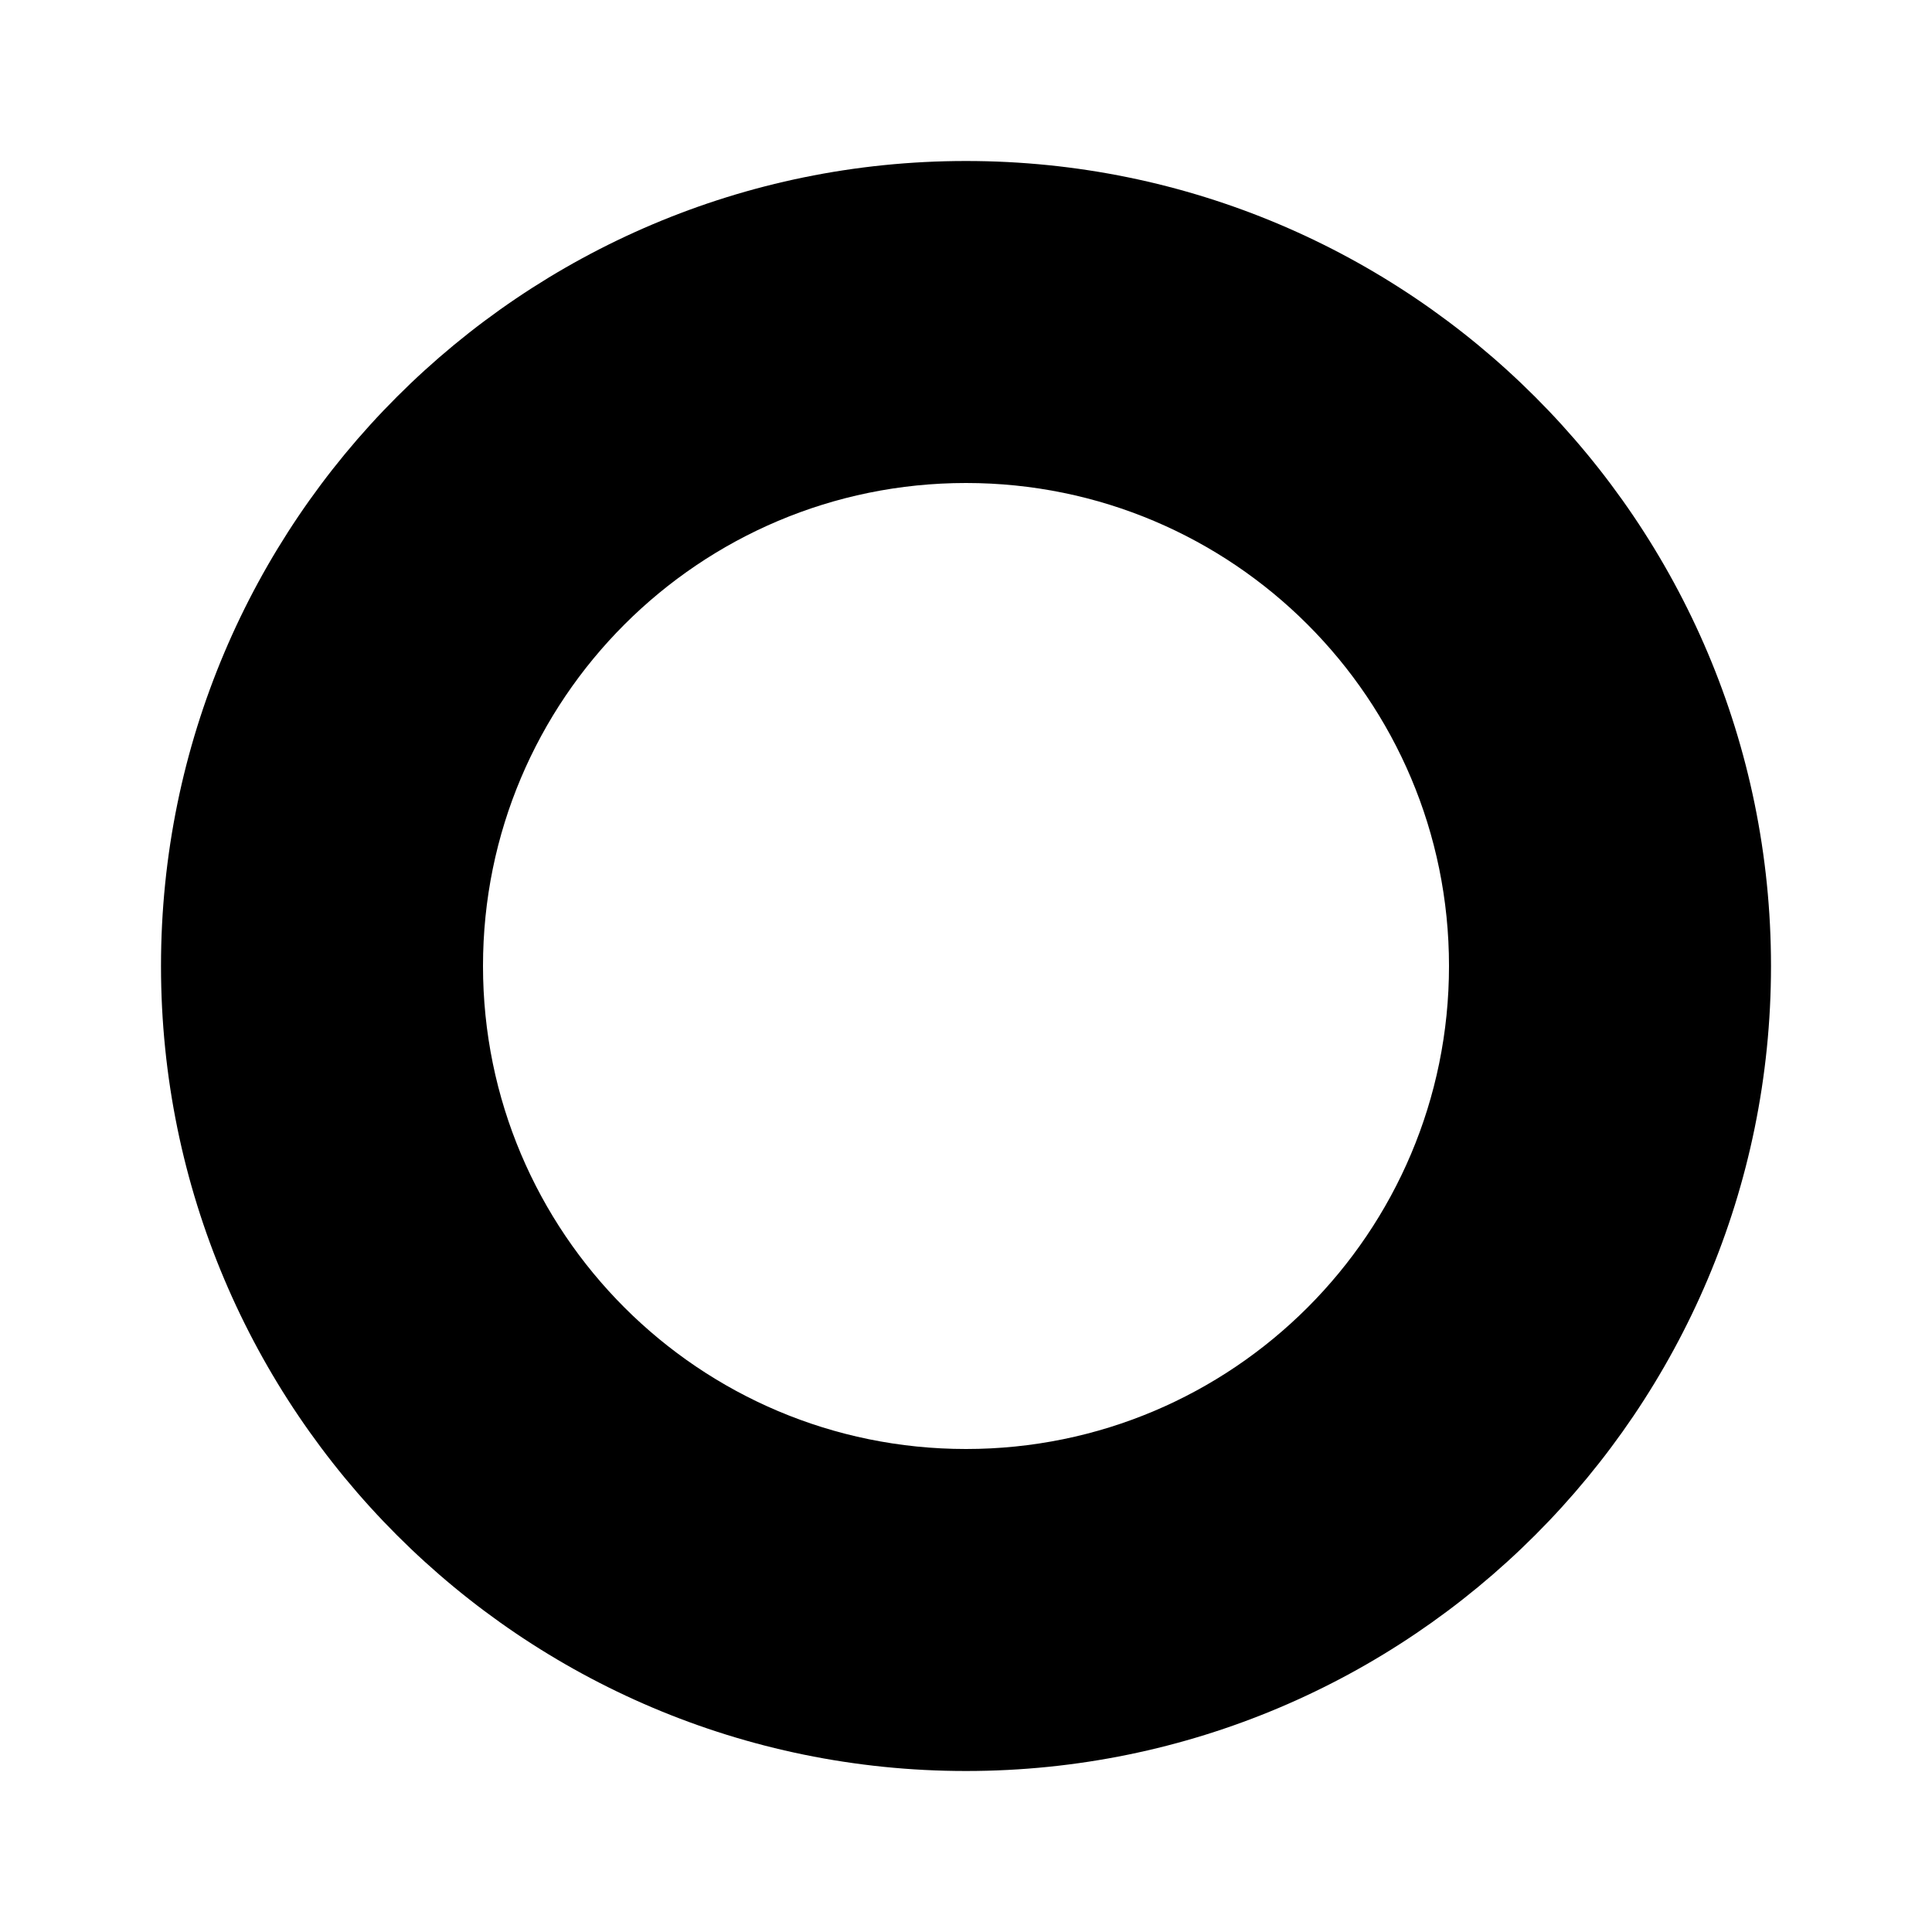
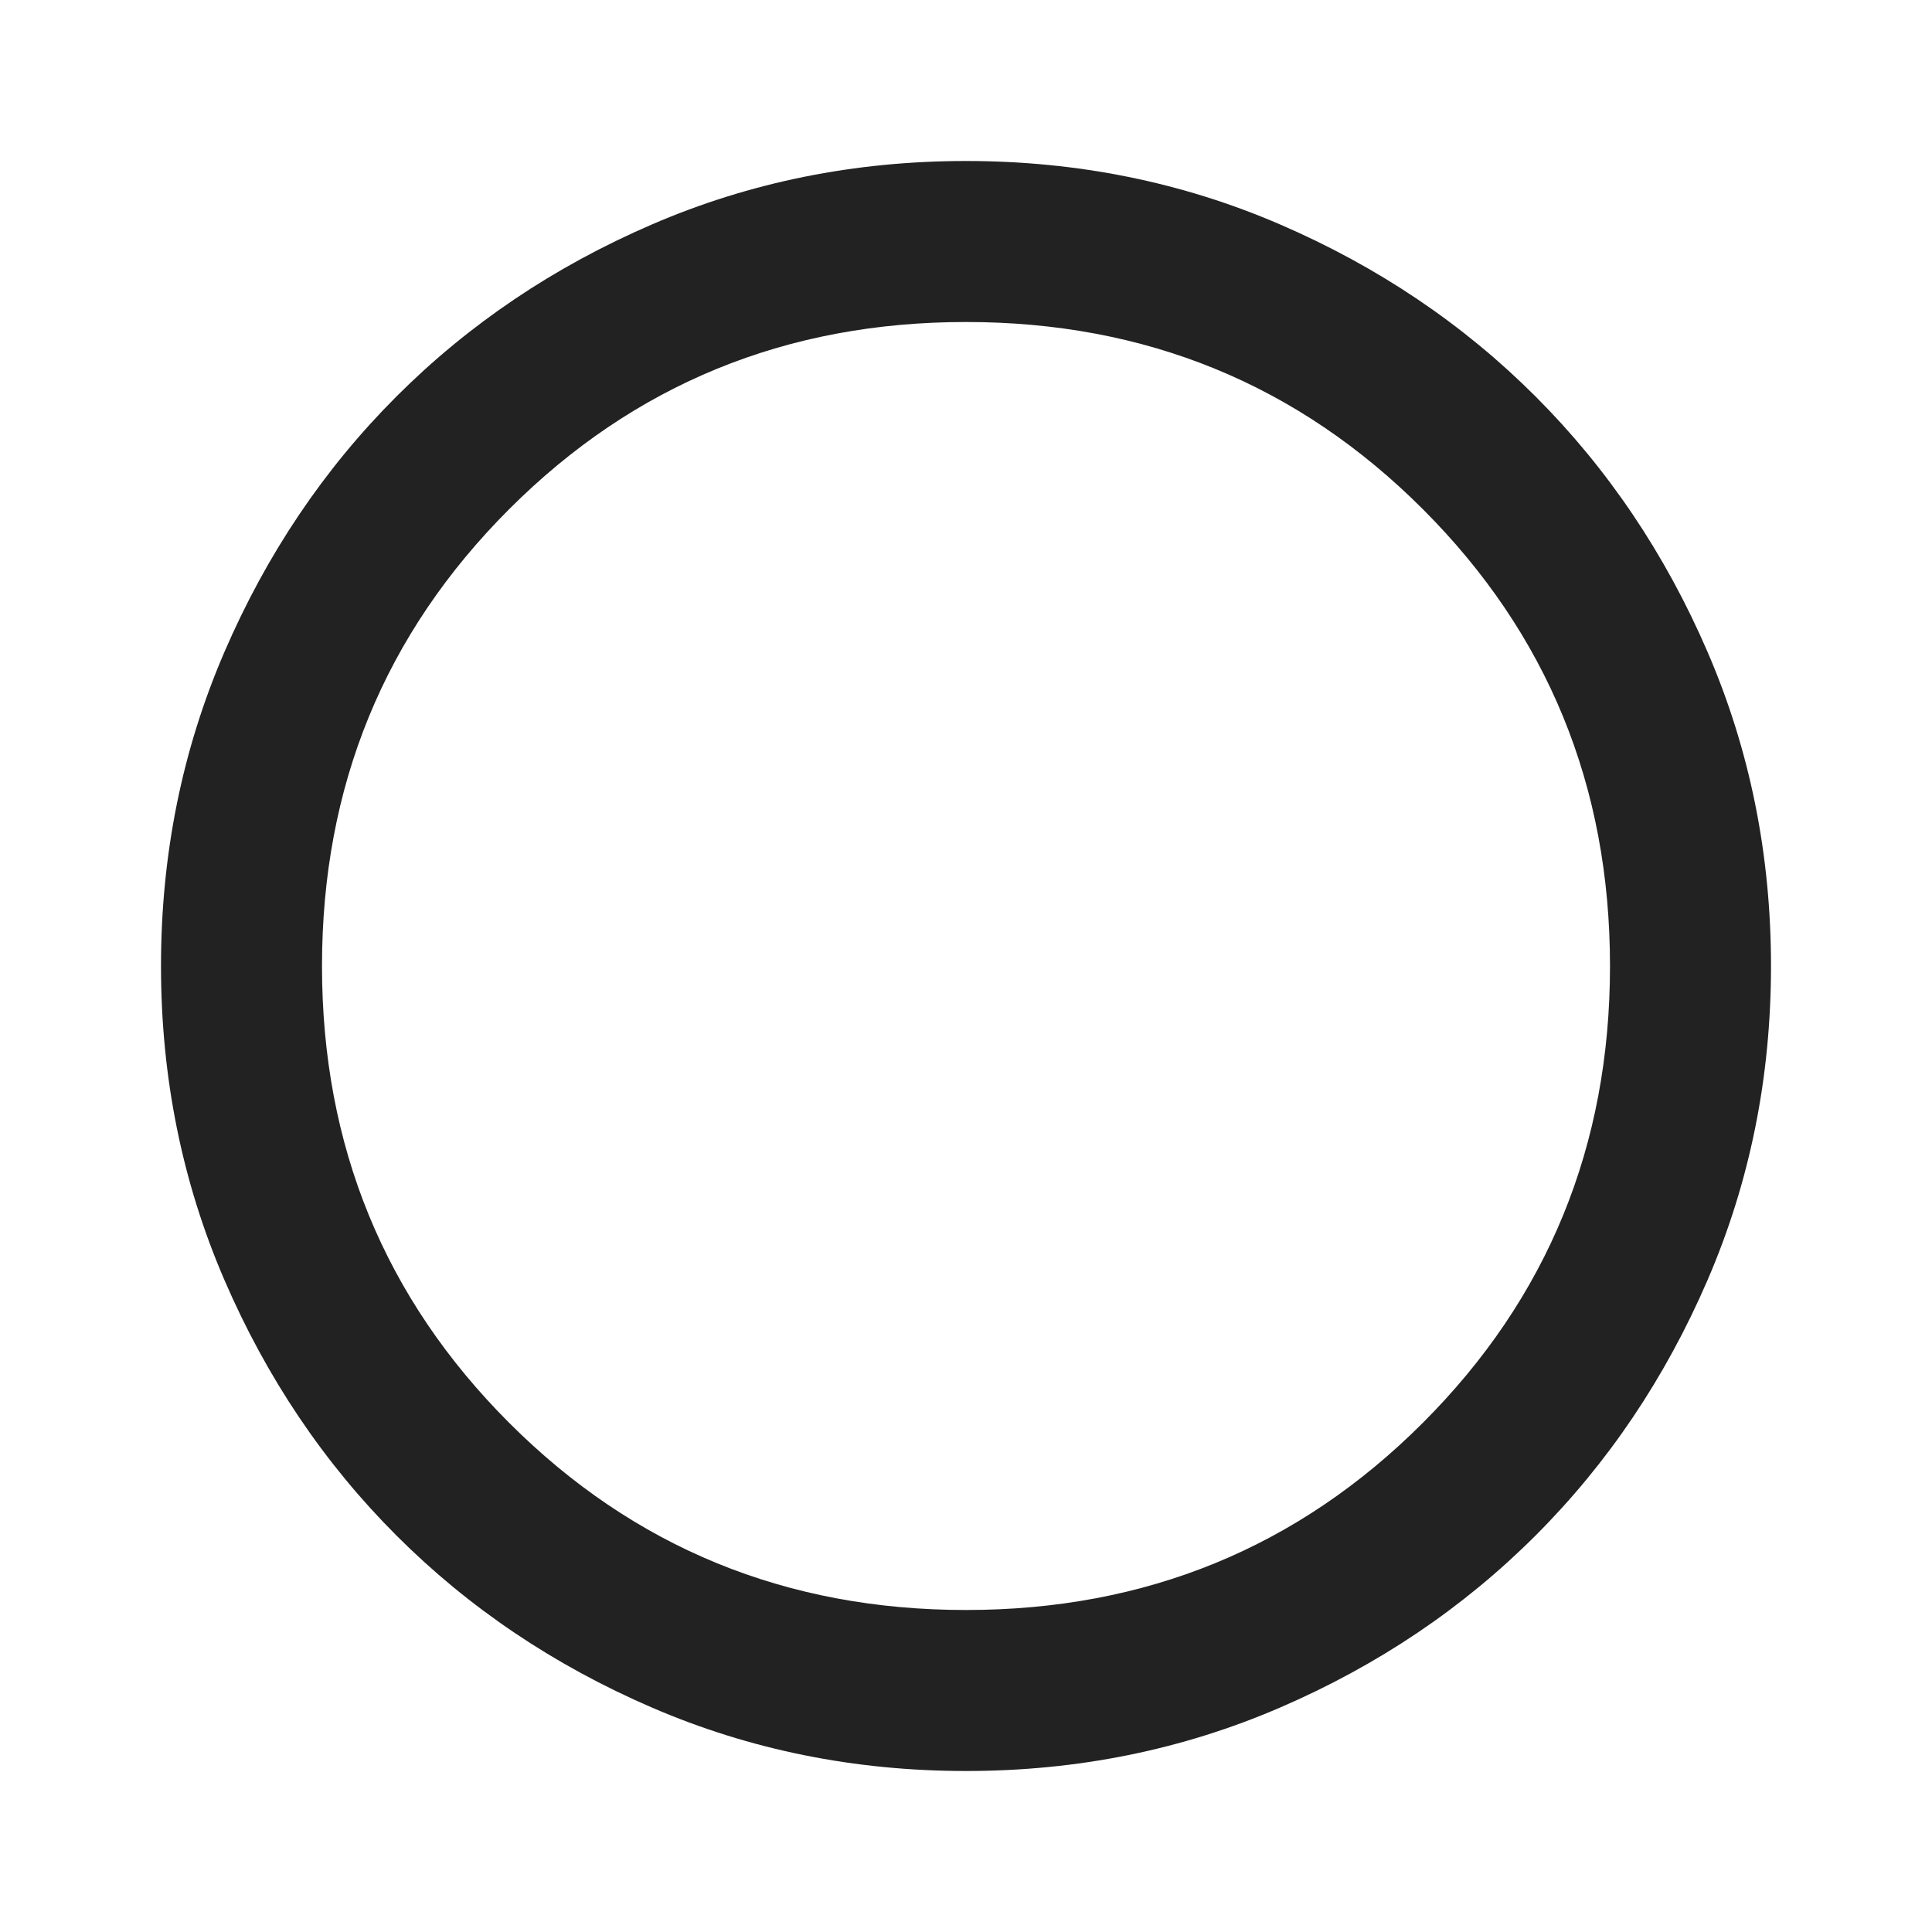
- <svg xmlns="http://www.w3.org/2000/svg" width="24" height="24" version="1.1" viewBox="0 0 24 24">
-   <path d="M0 0h24v24H0z" fill="none" />
-   <path d="m12 2c-5.52 0-10 4.48-10 10s4.48 10 10 10 10-4.48 10-10-4.48-10-10-10zm0 4a6 6 0 0 1 6 6 6 6 0 0 1-6 6 6 6 0 0 1-6-6 6 6 0 0 1 6-6z" fill="#000" />
+ <svg xmlns="http://www.w3.org/2000/svg" width="100%" height="100%" viewBox="0 0 24 24" version="1.1" xml:space="preserve" style="fill-rule:evenodd;clip-rule:evenodd;stroke-linejoin:round;stroke-miterlimit:2;">
+   <g transform="matrix(0.025,0,0,0.025,0,24)">
+     <path d="M480,-80C424.667,-80 372.667,-90.5 324,-111.5C275.333,-132.5 233,-161 197,-197C161,-233 132.5,-275.333 111.5,-324C90.5,-372.667 80,-424.667 80,-480C80,-535.333 90.5,-587.333 111.5,-636C132.5,-684.667 161,-727 197,-763C233,-799 275.333,-827.5 324,-848.5C372.667,-869.5 424.667,-880 480,-880C535.333,-880 587.333,-869.5 636,-848.5C684.667,-827.5 727,-799 763,-763C799,-727 827.5,-684.667 848.5,-636C869.5,-587.333 880,-535.333 880,-480C880,-424.667 869.5,-372.667 848.5,-324C827.5,-275.333 799,-233 763,-197C727,-161 684.667,-132.5 636,-111.5C587.333,-90.5 535.333,-80 480,-80ZM480,-160C569.333,-160 645,-191 707,-253C769,-315 800,-390.667 800,-480C800,-569.333 769,-645 707,-707C645,-769 569.333,-800 480,-800C390.667,-800 315,-769 253,-707C191,-645 160,-569.333 160,-480C160,-390.667 191,-315 253,-253C315,-191 390.667,-160 480,-160Z" style="fill:rgb(34,34,34);fill-rule:nonzero;" />
+   </g>
</svg>
